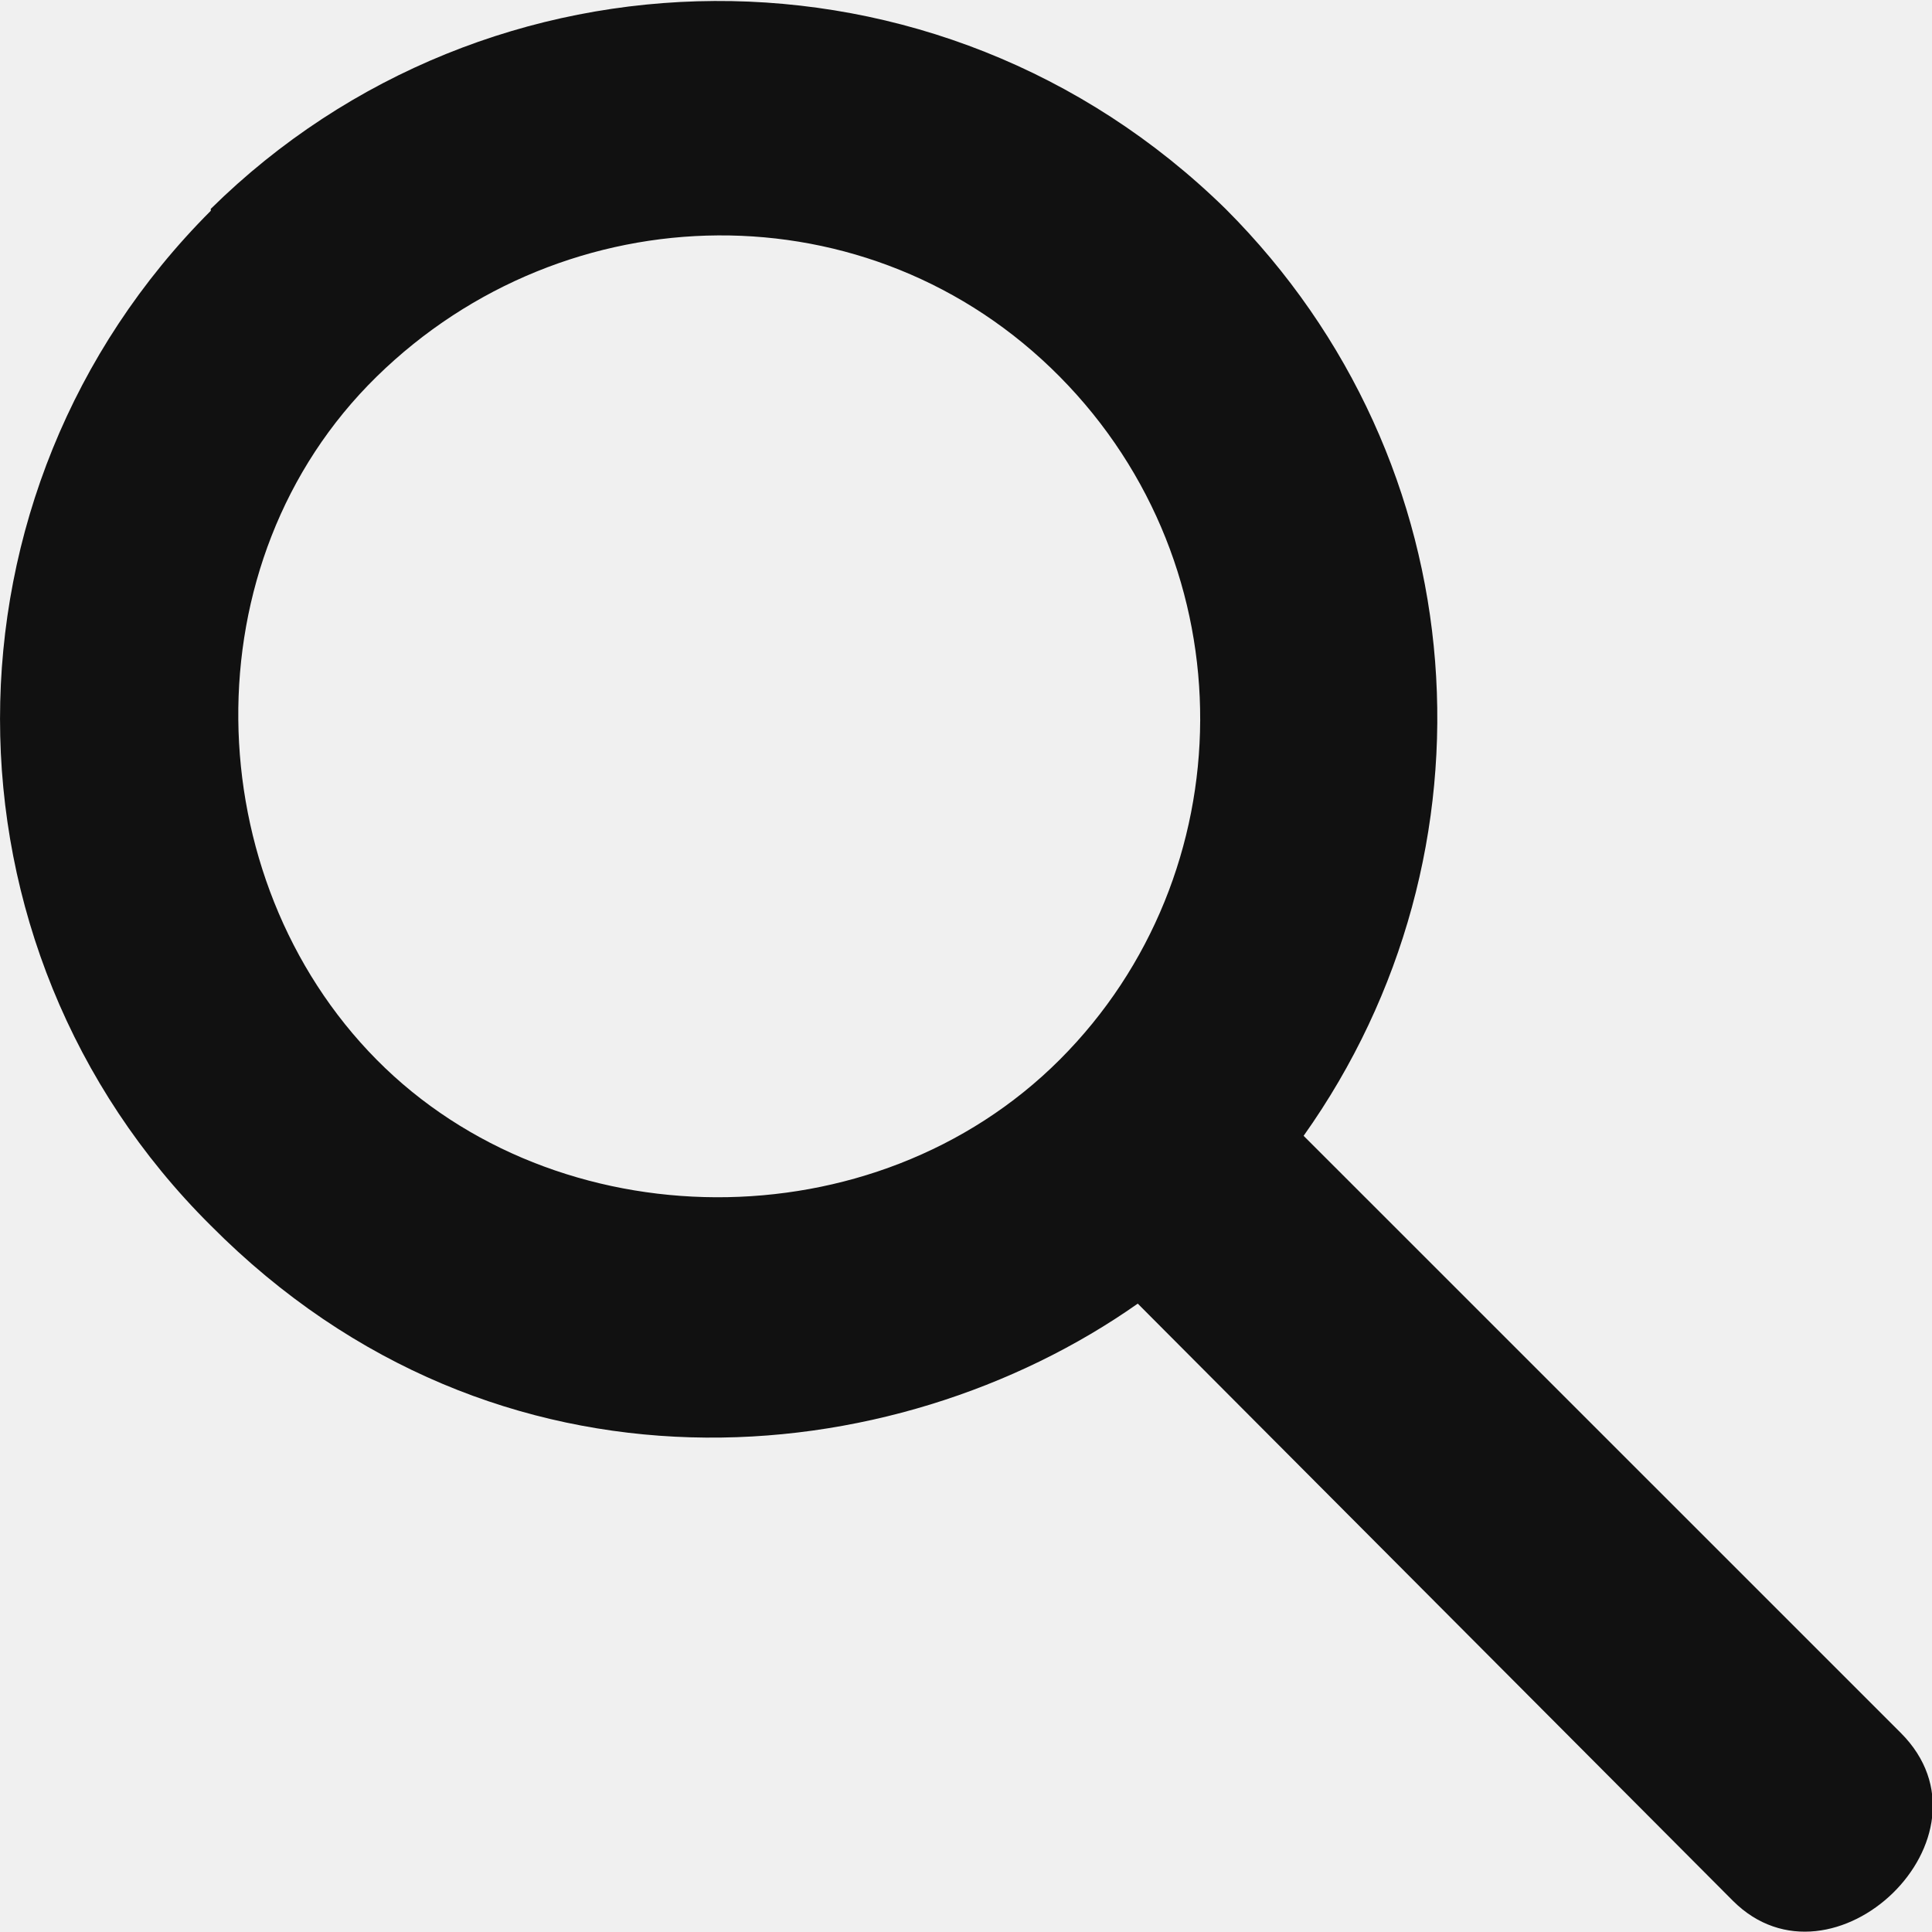
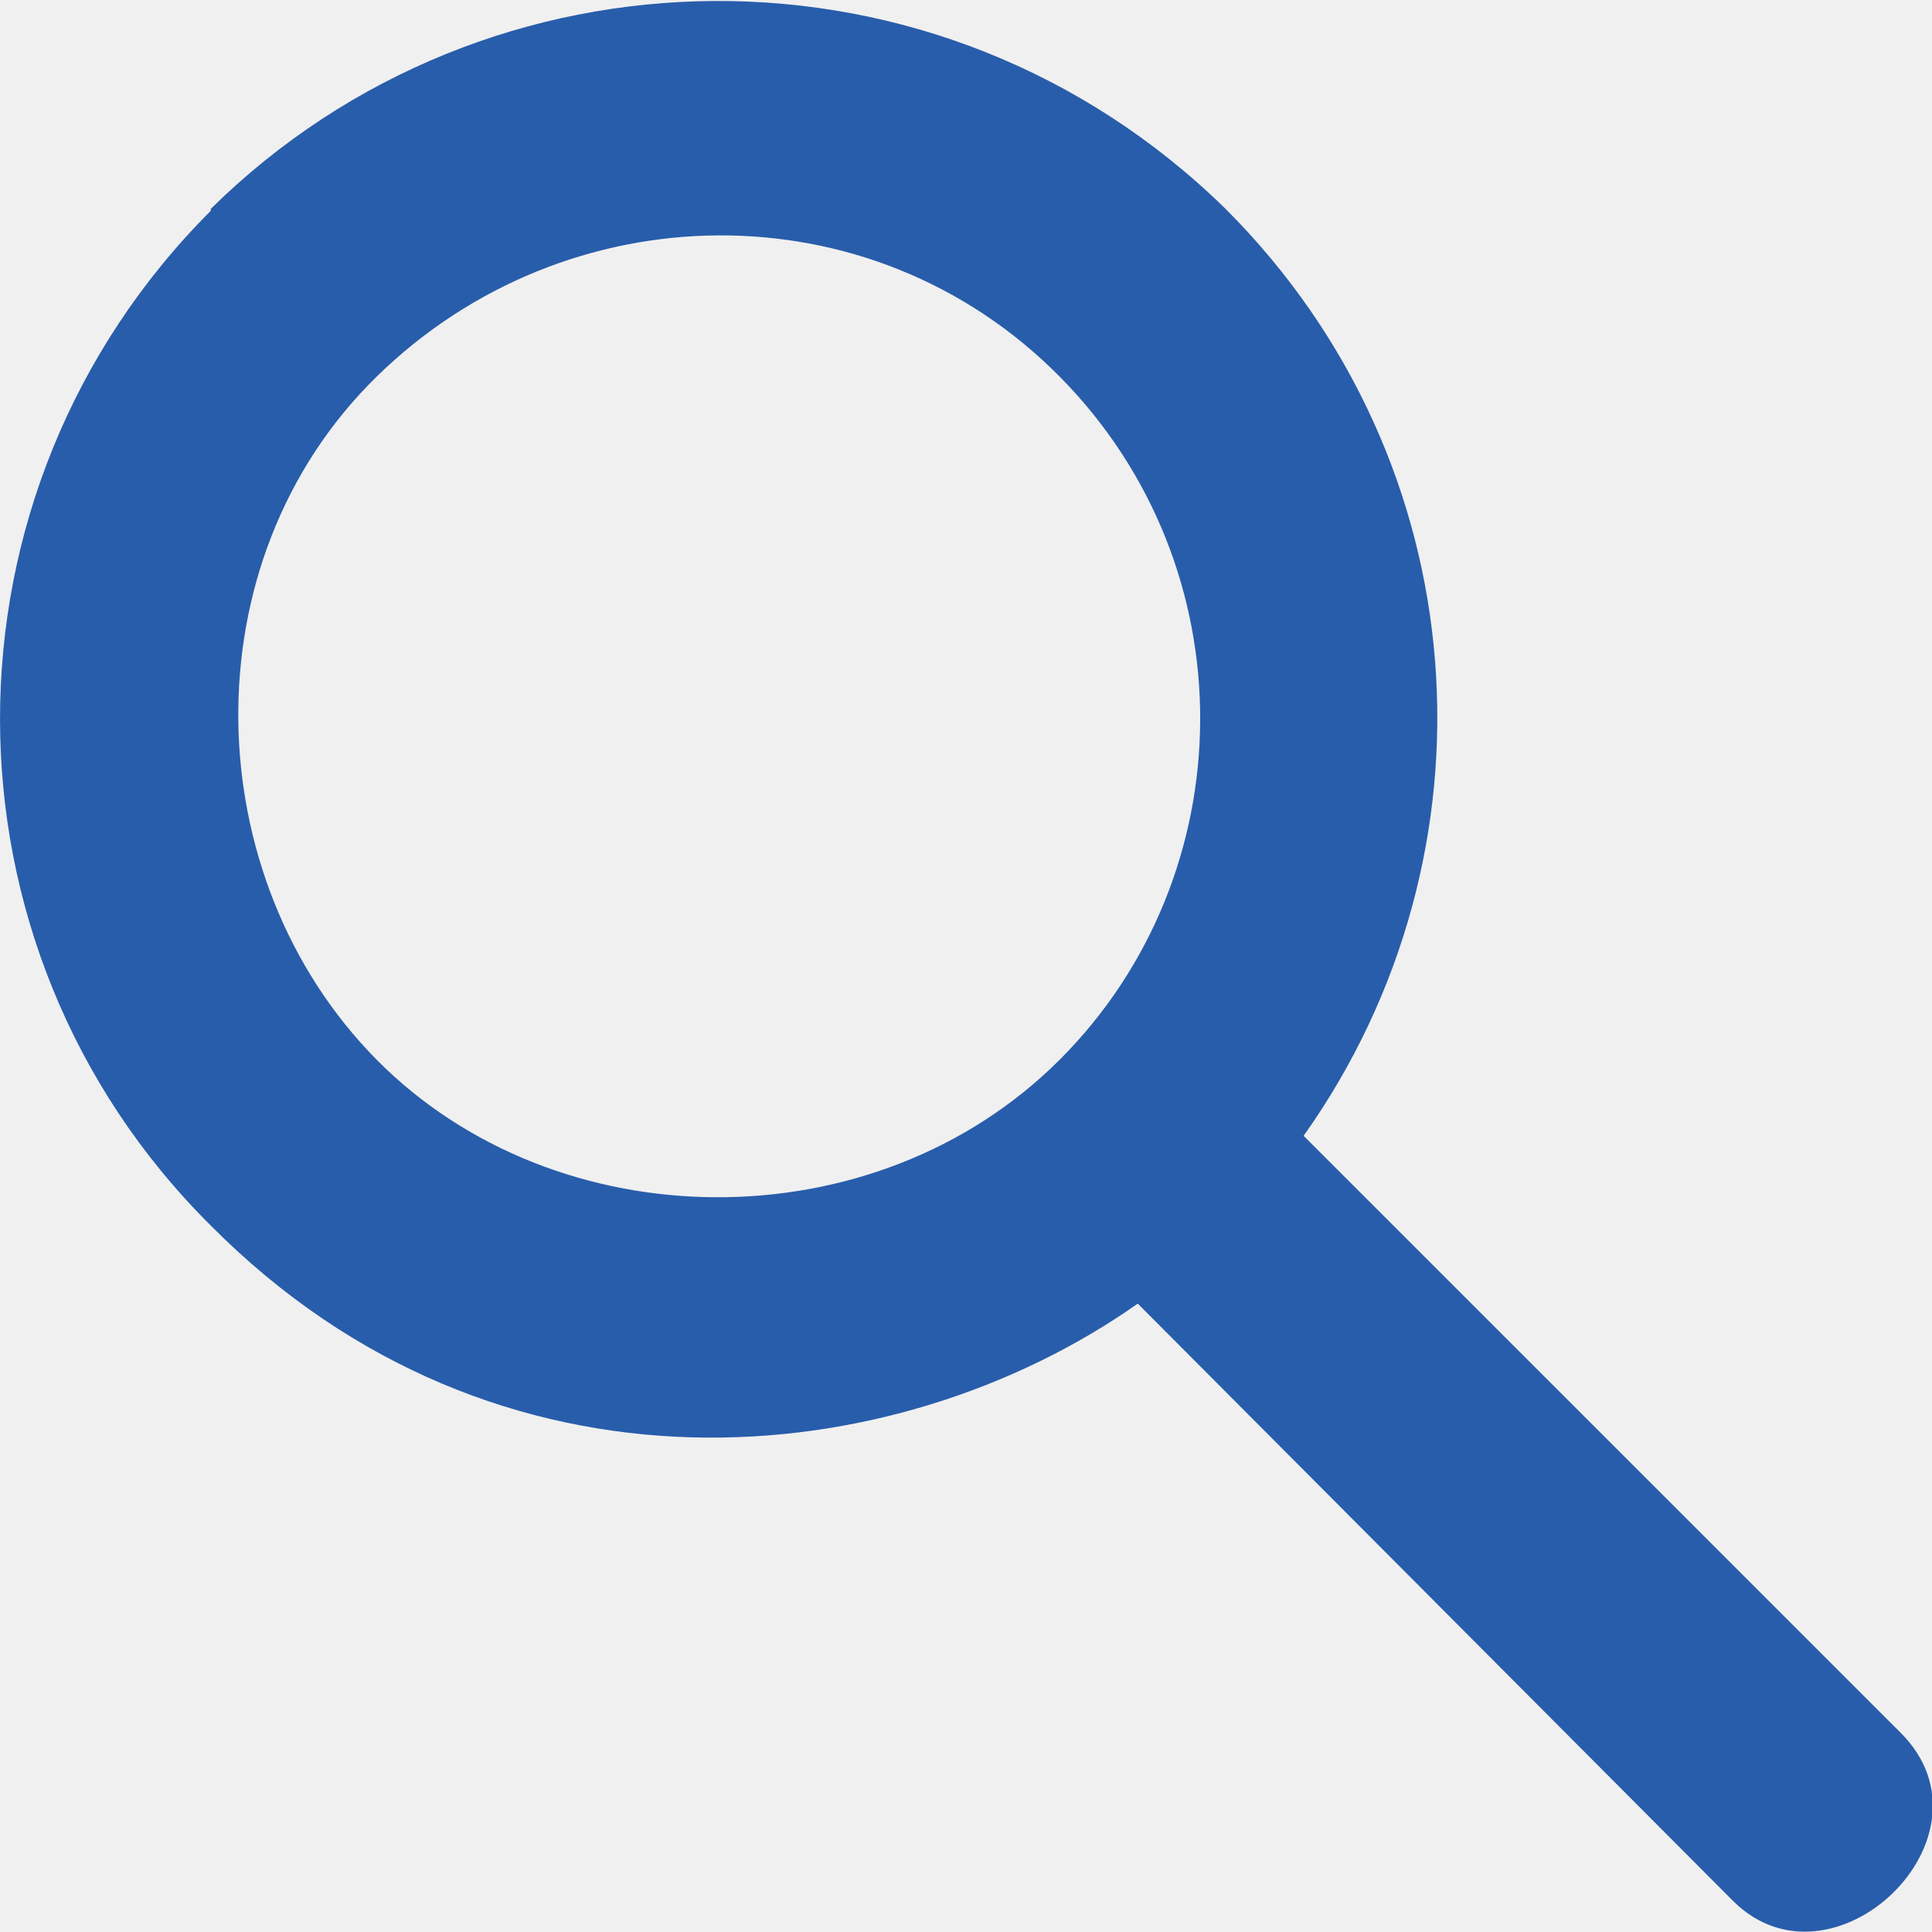
<svg xmlns="http://www.w3.org/2000/svg" width="20" height="20" viewBox="0 0 20 20" fill="none">
  <g clip-path="url(#clip0_326:784)">
-     <path d="M2.182 2.162C5.05 -0.667 9.717 -0.747 12.687 2.162C15.313 4.788 15.576 8.828 13.495 11.758L19.677 17.939C20.747 19.01 18.97 20.707 17.939 19.677L11.778 13.495C9.252 15.273 5.151 15.677 2.182 12.687C-0.727 9.798 -0.727 5.091 2.182 2.182V2.162ZM10.97 10.97C12.889 9.051 12.929 5.879 10.97 3.899C9.01 1.919 5.858 1.98 3.899 3.899C1.939 5.818 2.04 9.091 3.899 10.97C5.757 12.848 9.05 12.889 10.97 10.97Z" fill="#111111" />
+     <path d="M2.182 2.162C5.05 -0.667 9.717 -0.747 12.687 2.162C15.313 4.788 15.576 8.828 13.495 11.758L19.677 17.939C20.747 19.01 18.97 20.707 17.939 19.677L11.778 13.495C9.252 15.273 5.151 15.677 2.182 12.687C-0.727 9.798 -0.727 5.091 2.182 2.182V2.162ZM10.97 10.97C12.889 9.051 12.929 5.879 10.97 3.899C9.01 1.919 5.858 1.98 3.899 3.899C1.939 5.818 2.04 9.091 3.899 10.97C5.757 12.848 9.05 12.889 10.97 10.97Z" fill="#285DAB" />
  </g>
  <defs>
    <clipPath id="clip0_326:784">
      <rect width="20" height="20" fill="white" transform="matrix(-1 0 0 1 20 0)" />
    </clipPath>
  </defs>
</svg>
